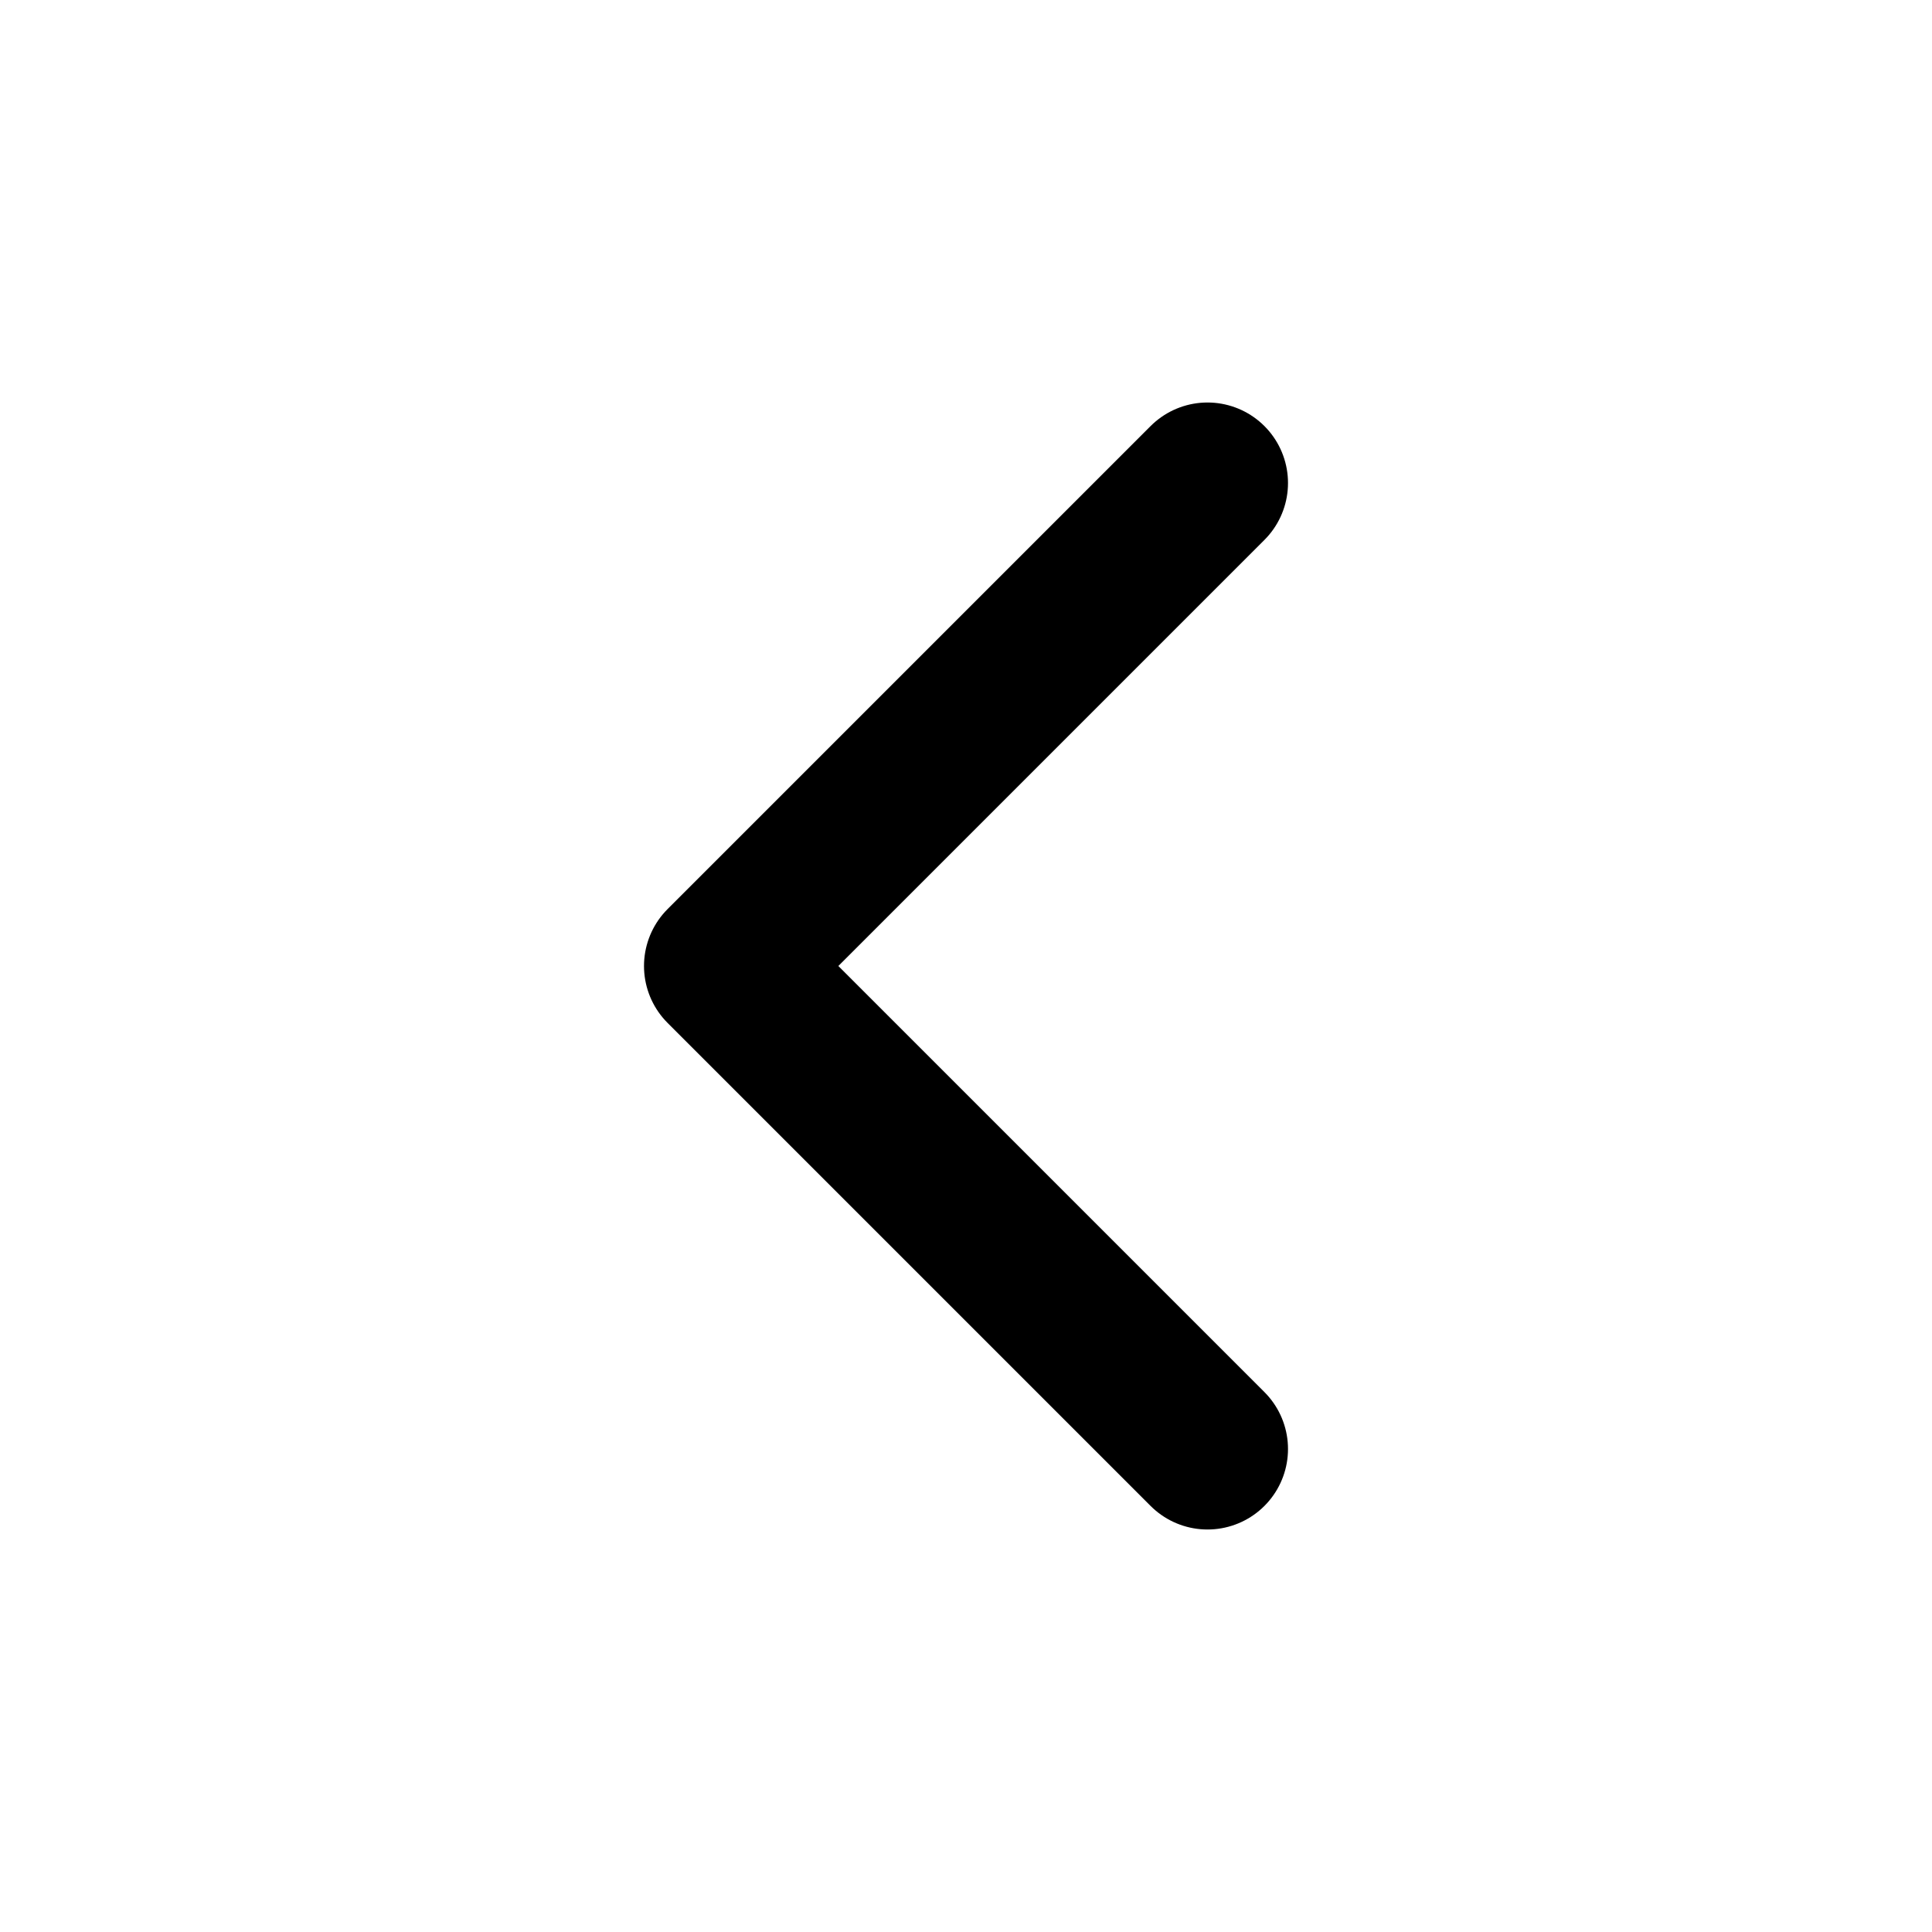
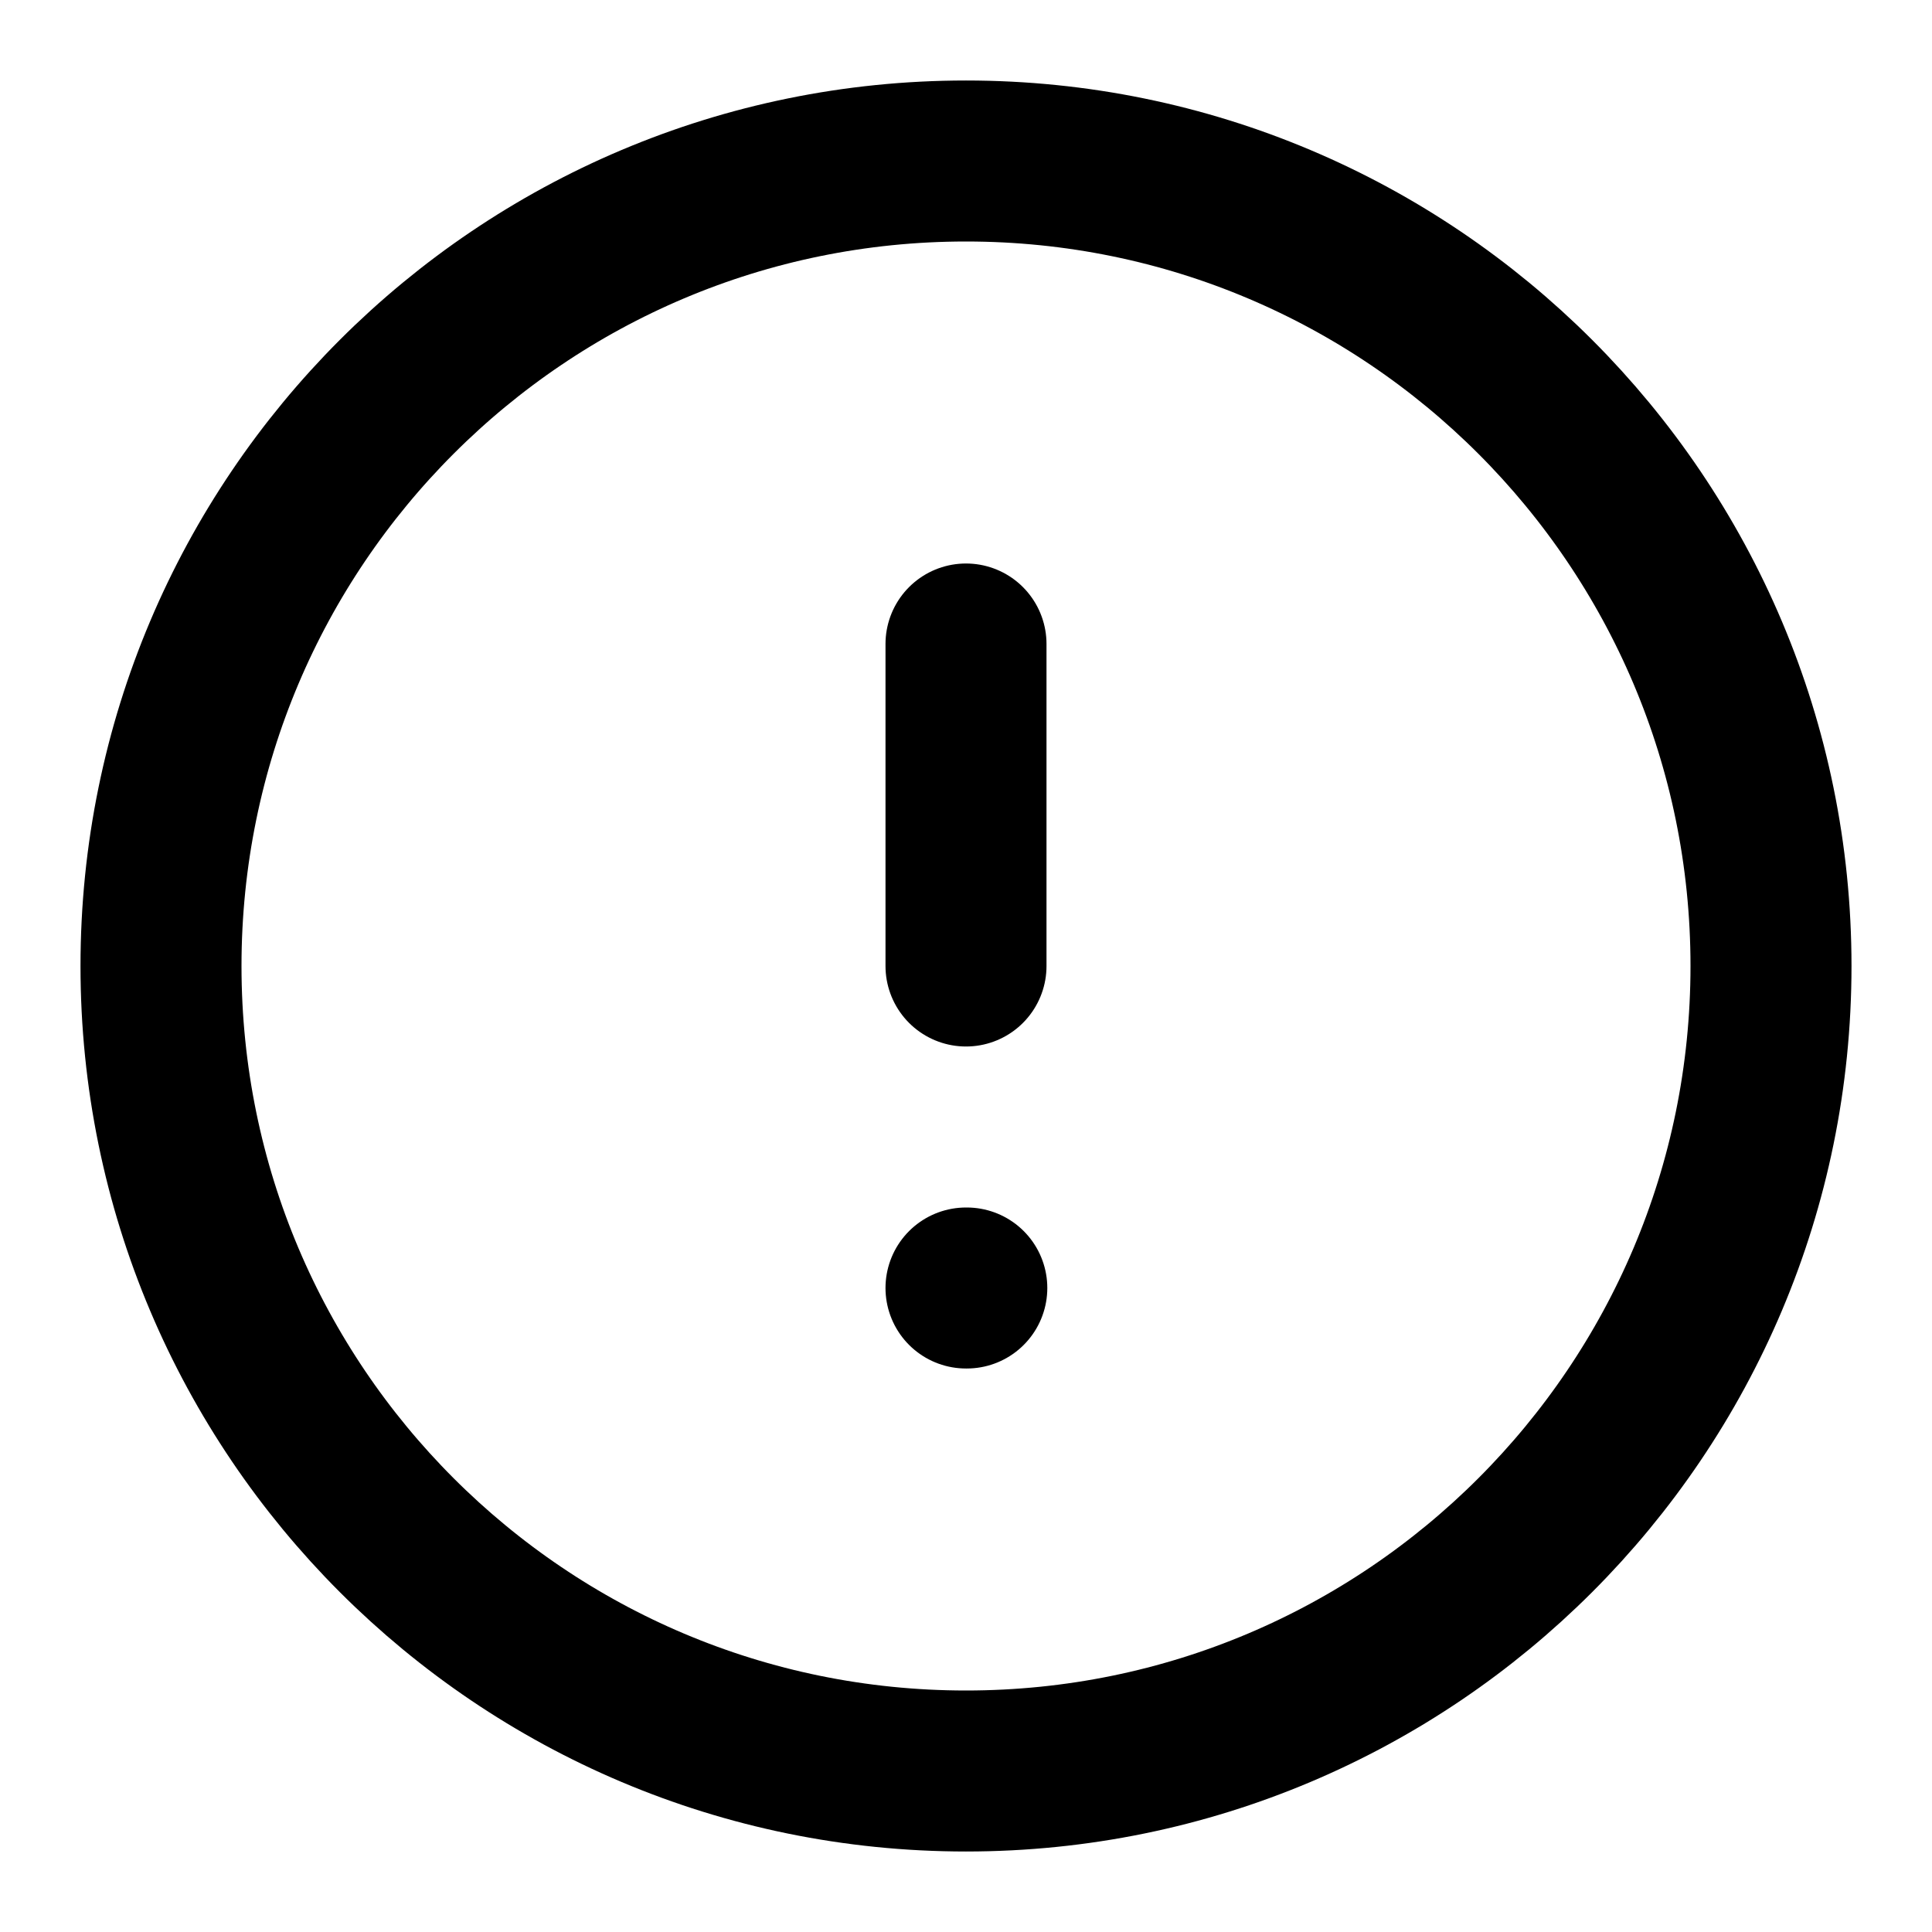
- <svg xmlns="http://www.w3.org/2000/svg" class="lucide lucide-chevron-left" width="24" height="24" viewBox="0 0 24 24" fill="none" stroke="currentColor" stroke-width="2" stroke-linecap="round" stroke-linejoin="round">
-   <path d="m15 18-6-6 6-6" />
+ <svg xmlns="http://www.w3.org/2000/svg" class="lucide lucide-circle-alert" width="24" height="24" viewBox="0 0 24 24" fill="none" stroke="currentColor" stroke-width="2" stroke-linecap="round" stroke-linejoin="round">
+   <circle cx="12" cy="12" r="10" />
+   <line x1="12" x2="12" y1="8" y2="12" />
+   <line x1="12" x2="12.01" y1="16" y2="16" />
</svg>
